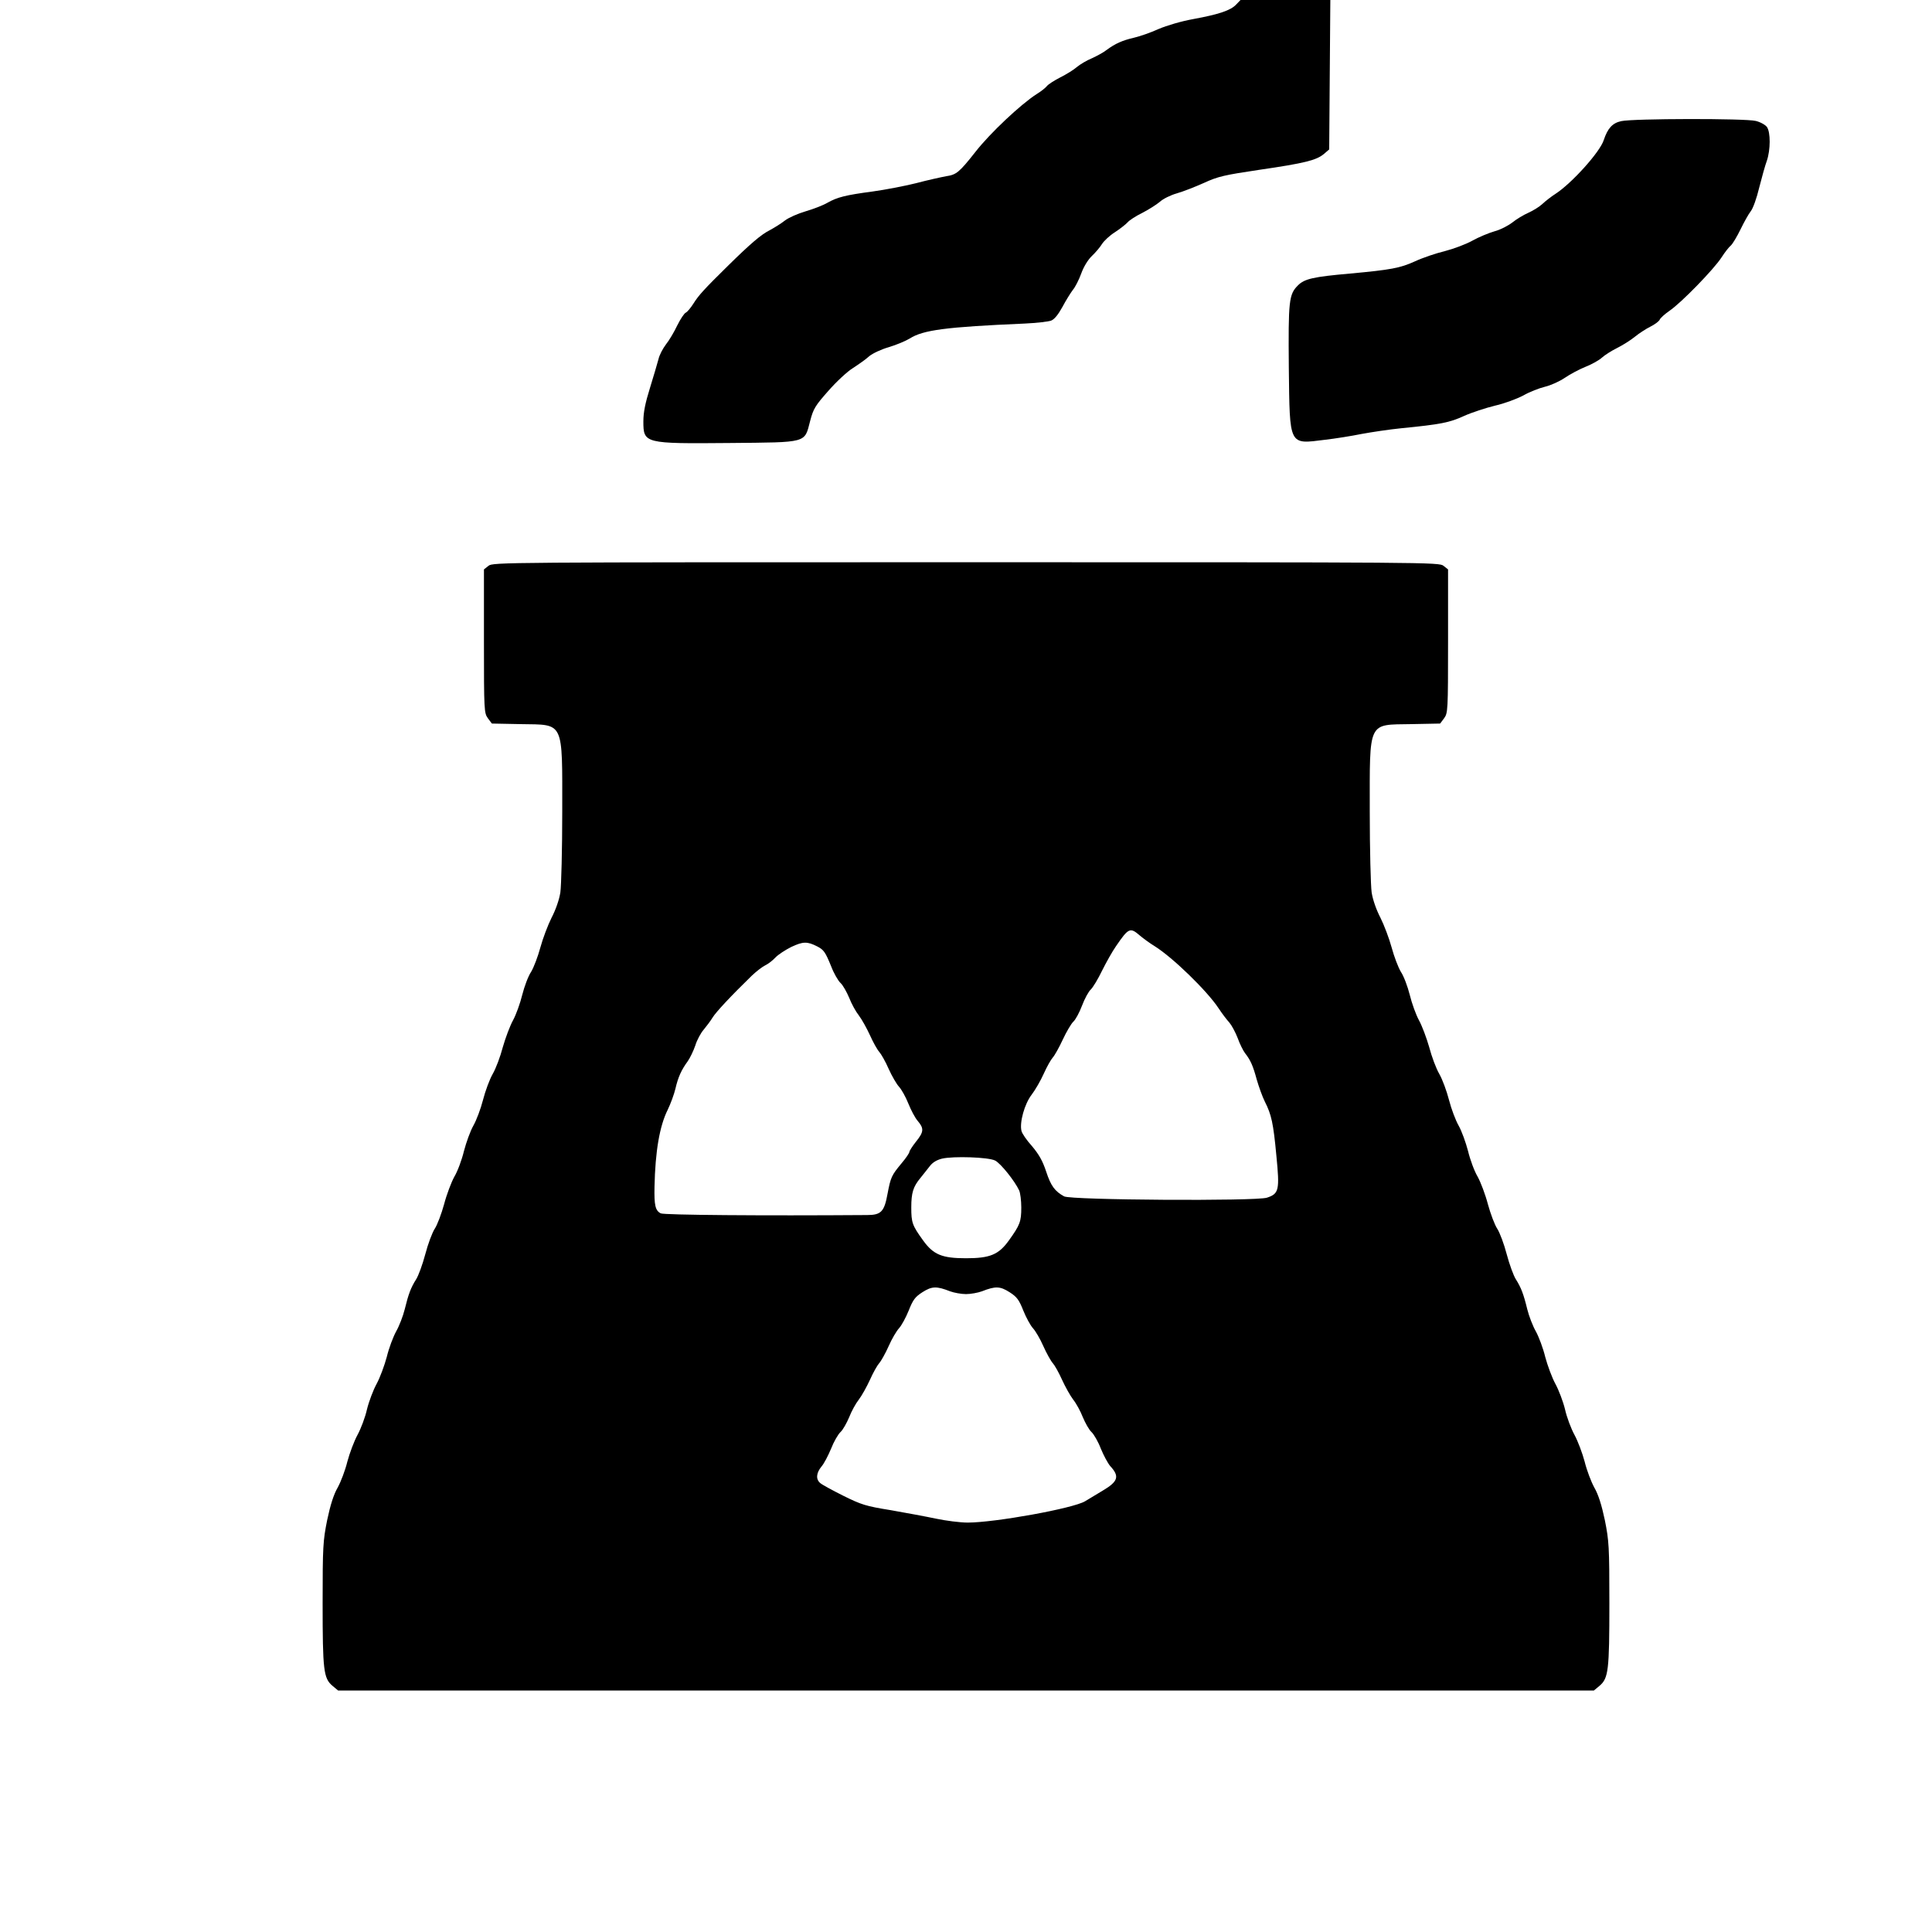
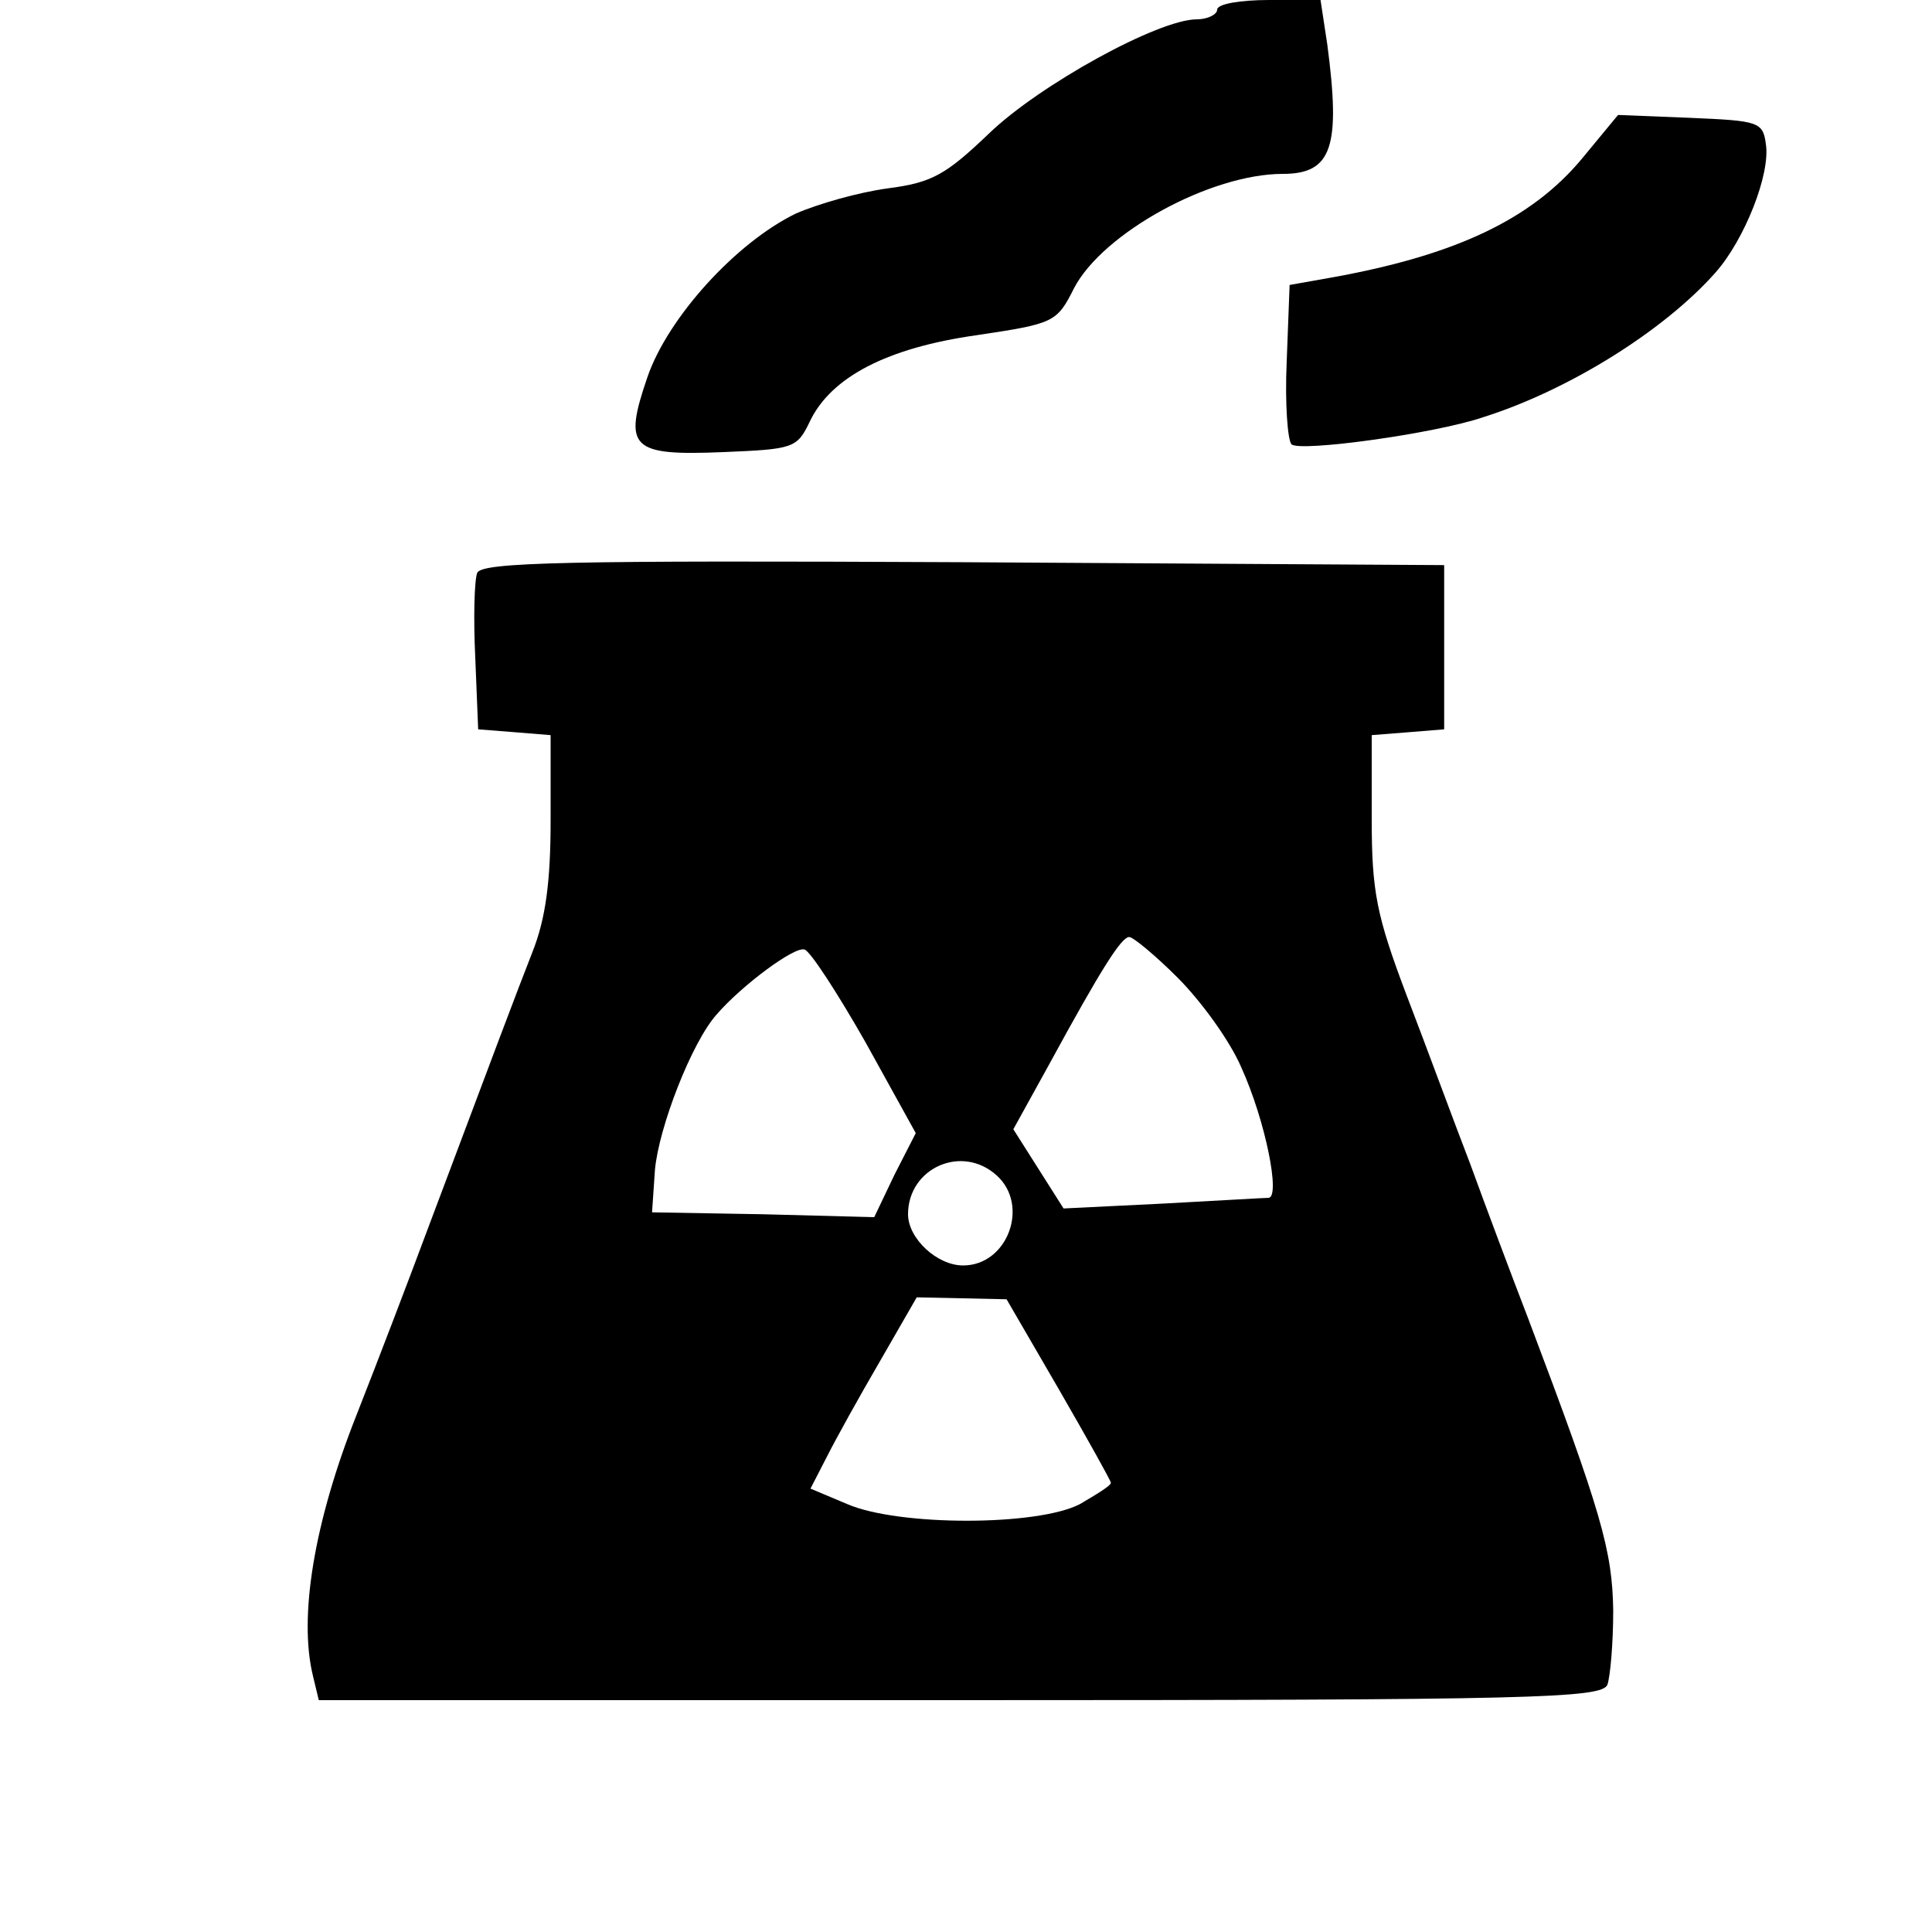
- <svg xmlns="http://www.w3.org/2000/svg" version="1.0" width="1024pt" height="1024pt" viewBox="0 0 1024 1024" preserveAspectRatio="xMidYMid meet">
-   <g transform="translate(0,1024) scale(0.1,-0.1)" fill="#000000" stroke="none">
-     <path d="M6552 10216 c-29 -31 -91 -52 -227 -77 -66 -12 -140 -34 -185 -53 -41 -19 -100 -39 -130 -46 -61 -14 -99 -31 -145 -65 -16 -13 -52 -32 -78 -44 -27 -11 -62 -32 -79 -46 -17 -15 -56 -39 -88 -55 -31 -16 -63 -36 -71 -46 -8 -10 -32 -29 -55 -43 -84 -54 -246 -206 -324 -306 -86 -109 -101 -121 -155 -129 -27 -5 -100 -21 -160 -37 -61 -15 -164 -35 -230 -44 -143 -19 -187 -30 -240 -60 -22 -13 -74 -33 -115 -45 -41 -12 -91 -34 -110 -49 -20 -16 -56 -38 -80 -51 -46 -23 -103 -72 -222 -189 -126 -124 -155 -156 -182 -199 -15 -24 -33 -45 -41 -49 -8 -3 -28 -33 -45 -67 -16 -34 -43 -80 -60 -101 -16 -21 -35 -56 -40 -79 -6 -22 -26 -91 -45 -152 -25 -80 -35 -130 -35 -177 0 -118 5 -119 457 -115 417 4 396 -2 427 117 17 65 27 81 97 160 42 48 101 103 131 121 29 19 68 46 85 62 18 15 65 37 104 48 40 12 90 33 111 46 71 45 191 61 608 79 63 3 127 10 142 16 17 7 37 32 59 72 18 34 43 74 55 90 13 15 33 55 45 88 13 36 36 73 56 92 19 18 43 46 54 64 11 17 41 45 68 62 26 17 57 41 67 52 10 12 46 35 79 51 33 17 74 43 92 58 17 16 58 36 90 45 32 9 96 34 143 55 76 35 108 42 295 70 241 35 303 51 342 84 l28 24 3 396 3 396 -238 0 -238 0 -23 -24z" />
-     <path d="M8593 9598 c-47 -10 -72 -38 -93 -101 -20 -63 -170 -229 -255 -284 -22 -14 -53 -38 -70 -54 -16 -15 -50 -36 -75 -47 -25 -11 -63 -34 -84 -51 -22 -17 -64 -39 -95 -47 -31 -9 -84 -31 -118 -50 -34 -19 -99 -43 -145 -55 -46 -11 -117 -35 -158 -54 -79 -36 -128 -45 -345 -65 -194 -17 -241 -28 -275 -62 -49 -48 -52 -82 -49 -438 5 -417 -1 -405 191 -381 53 6 141 20 195 31 54 10 148 24 208 30 213 21 257 30 334 65 42 19 116 43 165 55 49 11 116 36 150 54 33 19 85 39 114 46 30 7 77 28 105 47 28 19 78 46 111 59 33 13 72 35 86 48 14 13 50 36 80 51 30 15 73 42 95 60 22 18 59 42 83 54 24 12 46 29 49 37 3 8 26 29 52 47 62 42 235 220 275 282 18 28 40 56 50 64 9 8 32 46 51 85 19 39 43 82 54 96 12 14 32 70 45 125 14 55 32 120 41 144 19 56 20 150 0 178 -8 11 -34 26 -59 32 -55 14 -651 13 -713 -1z" />
-     <path d="M2589 7241 l-24 -19 0 -380 c0 -371 1 -381 21 -409 l21 -28 154 -3 c231 -4 219 22 219 -464 0 -200 -5 -392 -10 -428 -6 -39 -25 -93 -47 -135 -19 -38 -46 -109 -59 -157 -13 -48 -35 -106 -49 -129 -15 -22 -36 -78 -47 -122 -11 -45 -33 -106 -49 -135 -16 -29 -40 -93 -54 -142 -13 -50 -37 -114 -54 -143 -16 -28 -39 -90 -51 -137 -12 -47 -35 -108 -51 -136 -16 -28 -38 -89 -50 -135 -11 -46 -34 -108 -51 -136 -16 -29 -41 -95 -54 -145 -14 -51 -36 -110 -50 -131 -13 -20 -36 -81 -50 -135 -14 -53 -36 -113 -48 -132 -28 -44 -41 -78 -61 -160 -9 -36 -29 -88 -45 -116 -16 -29 -39 -90 -50 -136 -12 -45 -36 -110 -54 -143 -18 -33 -41 -94 -51 -135 -9 -41 -32 -102 -50 -135 -18 -33 -42 -97 -54 -142 -11 -45 -34 -106 -51 -137 -22 -38 -39 -93 -56 -173 -22 -110 -24 -140 -24 -441 0 -356 5 -397 52 -437 l30 -25 3328 0 3328 0 30 25 c47 40 52 81 52 437 0 301 -2 331 -24 441 -17 80 -34 135 -56 173 -17 31 -40 92 -51 137 -12 45 -36 109 -54 142 -18 33 -41 94 -50 135 -10 41 -33 102 -51 135 -18 33 -42 98 -54 143 -11 46 -34 107 -50 136 -16 28 -36 80 -45 116 -20 82 -33 116 -61 160 -12 19 -34 79 -48 132 -14 54 -37 115 -50 135 -14 21 -36 80 -50 131 -13 50 -38 116 -54 145 -17 28 -40 90 -51 136 -12 46 -34 107 -50 135 -16 28 -39 89 -51 136 -12 47 -35 109 -51 137 -17 29 -41 93 -54 143 -14 49 -38 113 -54 142 -16 29 -38 90 -49 135 -11 44 -32 100 -47 122 -14 23 -36 81 -49 129 -13 48 -40 119 -59 157 -22 42 -41 96 -47 135 -5 36 -10 228 -10 428 0 486 -12 460 219 464 l154 3 21 28 c20 28 21 38 21 409 l0 380 -24 19 c-23 19 -77 19 -2531 19 -2454 0 -2508 0 -2531 -19z m3453 -1960 c18 -15 53 -41 78 -56 96 -60 277 -236 338 -328 19 -29 45 -63 58 -77 12 -14 32 -51 44 -82 11 -31 29 -67 39 -80 29 -37 42 -66 62 -140 11 -38 30 -91 43 -117 35 -69 45 -114 61 -286 18 -183 14 -202 -50 -223 -58 -19 -1039 -13 -1075 7 -49 27 -70 55 -95 131 -19 58 -39 92 -75 135 -28 31 -53 67 -56 81 -11 44 16 143 54 192 19 25 48 75 64 111 16 36 38 75 48 86 10 11 34 54 53 95 19 41 44 83 55 94 12 10 33 49 47 86 14 37 35 76 47 86 11 11 38 55 59 99 22 44 55 103 74 130 67 98 75 101 127 56z m-1711 -57 c35 -18 43 -29 74 -105 14 -37 37 -77 50 -89 13 -12 33 -48 46 -79 12 -31 35 -73 51 -93 16 -21 42 -68 59 -105 17 -38 39 -77 49 -88 10 -11 33 -51 50 -90 17 -38 42 -81 55 -95 13 -14 35 -53 49 -88 14 -35 36 -77 50 -93 34 -40 33 -58 -9 -110 -19 -24 -35 -49 -35 -54 0 -6 -18 -33 -41 -60 -54 -65 -58 -74 -75 -163 -17 -94 -34 -112 -108 -112 -555 -4 -1078 0 -1094 9 -29 15 -35 43 -33 141 4 188 27 322 70 408 15 31 34 82 41 112 14 61 32 100 65 145 12 17 30 54 40 83 9 30 30 68 45 85 15 18 36 46 47 64 17 28 95 112 208 222 22 21 54 46 70 54 17 8 41 27 55 42 14 15 52 40 84 56 62 29 84 30 137 3z m943 -1135 c29 -14 105 -109 128 -159 6 -14 11 -54 11 -90 0 -75 -7 -93 -66 -175 -54 -75 -100 -94 -227 -94 -127 0 -173 19 -227 94 -58 80 -63 95 -63 175 0 78 10 110 48 156 15 18 37 47 50 63 15 20 37 33 65 40 60 14 245 8 281 -10z m-239 -693 c22 -8 60 -15 85 -15 25 0 63 7 85 15 71 28 96 27 146 -5 39 -25 50 -40 73 -98 15 -37 38 -79 51 -93 13 -14 38 -56 55 -95 17 -38 40 -79 50 -90 10 -11 32 -50 49 -88 17 -37 43 -84 59 -105 16 -20 39 -62 51 -93 13 -31 33 -67 46 -79 13 -12 36 -52 50 -89 15 -36 37 -77 49 -91 51 -55 43 -82 -40 -131 -31 -19 -73 -44 -93 -56 -63 -38 -478 -113 -622 -113 -41 0 -117 10 -169 21 -52 11 -160 31 -240 45 -131 21 -155 29 -250 76 -58 29 -113 59 -122 67 -25 20 -22 54 6 88 14 16 36 59 51 95 14 36 37 76 50 88 13 12 33 48 46 79 12 31 35 73 51 93 16 21 42 68 59 105 17 38 39 77 49 88 10 11 33 52 50 90 17 39 42 81 55 95 13 14 36 56 51 93 23 58 34 73 73 98 50 32 75 33 146 5z" />
+ <svg xmlns="http://www.w3.org/2000/svg" version="1.0" width="200pt" height="200pt" viewBox="0 0 200 200" preserveAspectRatio="xMidYMid meet">
+   <g transform="translate(0,200) scale(0.1,-0.1)" fill="#000000" stroke="none">
+     <path d="M1260 1990 c0 -5 -10 -10 -21 -10 -40 0 -163 -68 -215 -118 -45 -43 -59 -51 -105 -57 -30 -4 -72 -16 -95 -26 -62 -30 -133 -108 -154 -170 -25 -73 -17 -81 79 -77 72 3 76 4 89 31 22 47 81 77 173 90 80 12 83 13 101 49 30 57 141 118 216 118 51 0 60 28 46 134 l-7 46 -53 0 c-30 0 -54 -4 -54 -10z" />
+     <path d="M1637 1835 c-52 -62 -130 -99 -257 -122 l-45 -8 -3 -79 c-2 -44 1 -82 5 -86 9 -8 148 11 198 28 89 28 188 90 241 150 30 34 57 102 52 133 -3 23 -8 24 -78 27 l-75 3 -38 -46z" />
+     <path d="M494 1407 c-3 -8 -4 -47 -2 -88 l3 -74 38 -3 37 -3 0 -88 c0 -63 -5 -102 -19 -137 -18 -46 -36 -94 -110 -291 -16 -43 -48 -127 -72 -188 -44 -111 -60 -209 -45 -270 l6 -25 664 0 c596 0 664 2 670 16 3 9 6 43 6 77 -1 62 -12 101 -88 302 -17 44 -44 116 -60 160 -17 44 -46 123 -66 175 -31 82 -36 107 -36 182 l0 87 38 3 37 3 0 85 0 85 -498 3 c-411 2 -498 0 -503 -11z m725 -419 c24 -24 54 -65 66 -93 25 -55 41 -135 28 -135 -4 0 -54 -3 -110 -6 l-102 -5 -26 41 -26 41 37 67 c55 101 75 132 83 132 4 0 27 -19 50 -42z m-323 -67 l52 -94 -22 -43 -21 -44 -115 3 -115 2 3 44 c4 44 38 132 64 161 26 30 81 71 91 67 6 -2 34 -45 63 -96z m136 -138 c34 -31 11 -93 -35 -93 -27 0 -57 28 -57 53 0 48 56 73 92 40z m64 -221 c30 -52 54 -95 54 -97 0 -3 -15 -12 -32 -22 -44 -23 -188 -23 -241 0 l-38 16 17 33 c9 18 34 63 55 99 l38 66 47 -1 46 -1 54 -93z" />
  </g>
</svg>
